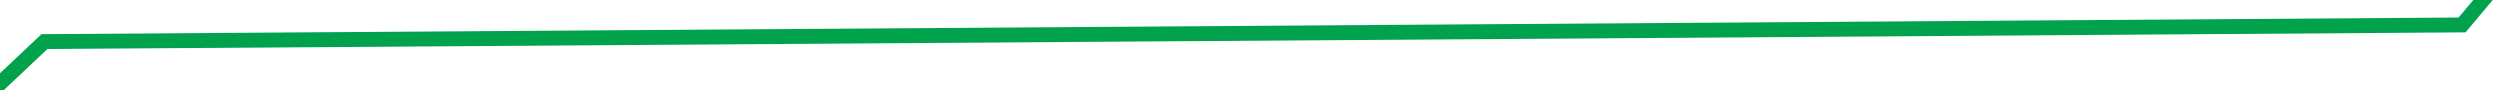
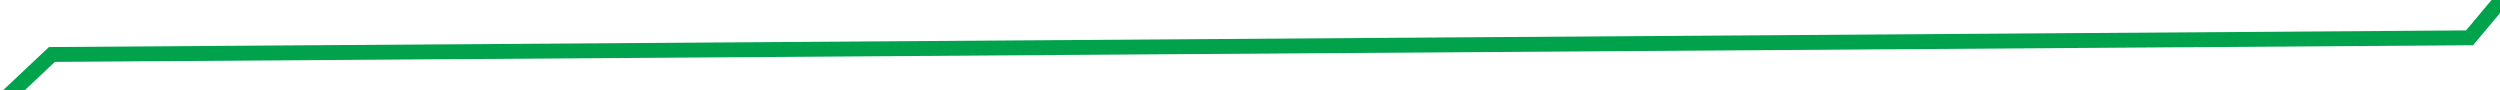
- <svg xmlns="http://www.w3.org/2000/svg" version="1.1" width="168px" height="6px" preserveAspectRatio="xMinYMid meet" viewBox="1610 1537 168 4">
-   <g transform="matrix(0.8660254 -0.5 0.5 0.8660254 -542.547 1053.187 )">
-     <path d="M 0.073 154.263  L 135.827 168.901  L 269.745 94.708  L 396.326 146.368  L 537.583 29.075  L 673.336 81.895  L 814.593 0.316  L 954.015 58.211  L 1095.272 13.474  L 1231.025 81.895  L 1364.944 50.316  L 1506.201 130.579  L 1640.119 81.895  " stroke-width="1" stroke-dasharray="0" stroke="rgba(0, 162, 75, 1)" fill="none" transform="matrix(1 0 0 1 259 1448 )" class="stroke" />
+ <svg xmlns="http://www.w3.org/2000/svg" version="1.1" width="168px" height="6px" preserveAspectRatio="xMinYMid meet" viewBox="1610 1133 168 4">
+   <g transform="matrix(0.8660254 -0.5 0.5 0.8660254 -340.547 999.0612 )">
+     <path d="M 0.073 154.263  L 135.827 168.901  L 269.745 94.708  L 396.326 146.368  L 537.583 29.075  L 673.336 81.895  L 814.593 0.316  L 954.015 58.211  L 1095.272 13.474  L 1231.025 81.895  L 1364.944 50.316  L 1506.201 130.579  L 1640.119 81.895  " stroke-width="1" stroke-dasharray="0" stroke="rgba(0, 162, 75, 1)" fill="none" transform="matrix(1 0 0 1 259 1045 )" class="stroke" />
  </g>
</svg>
